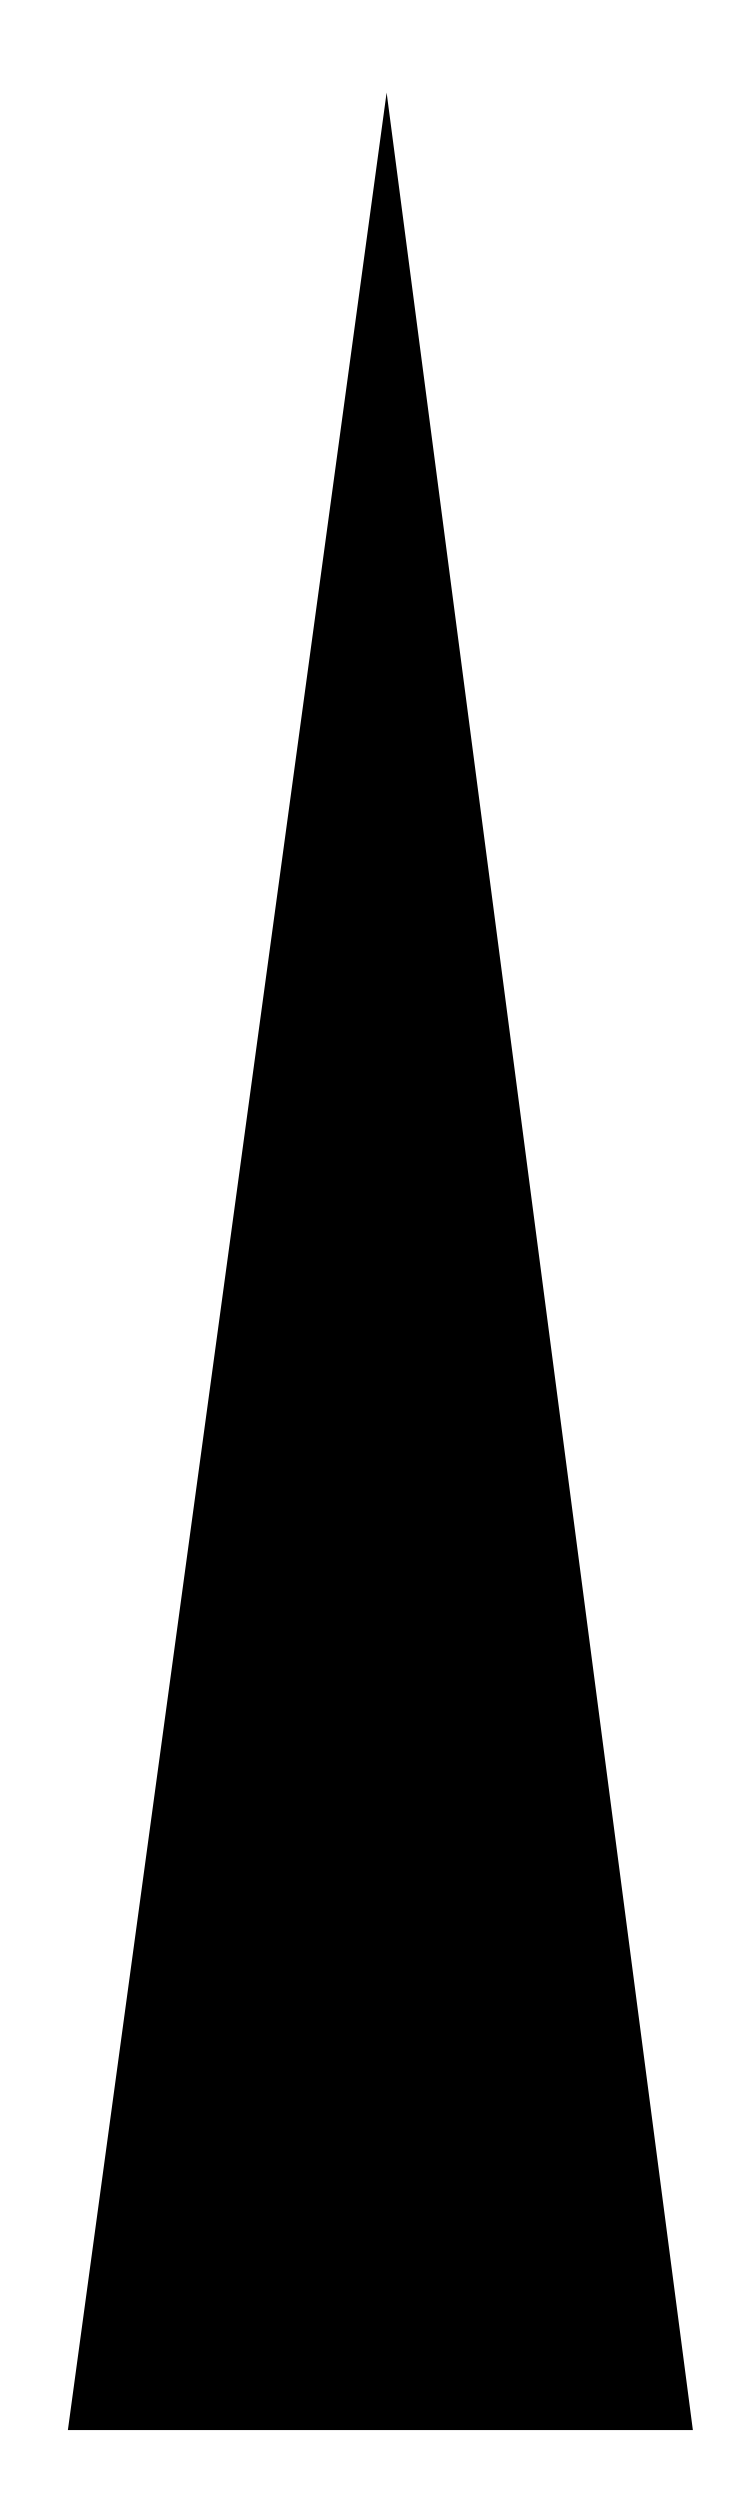
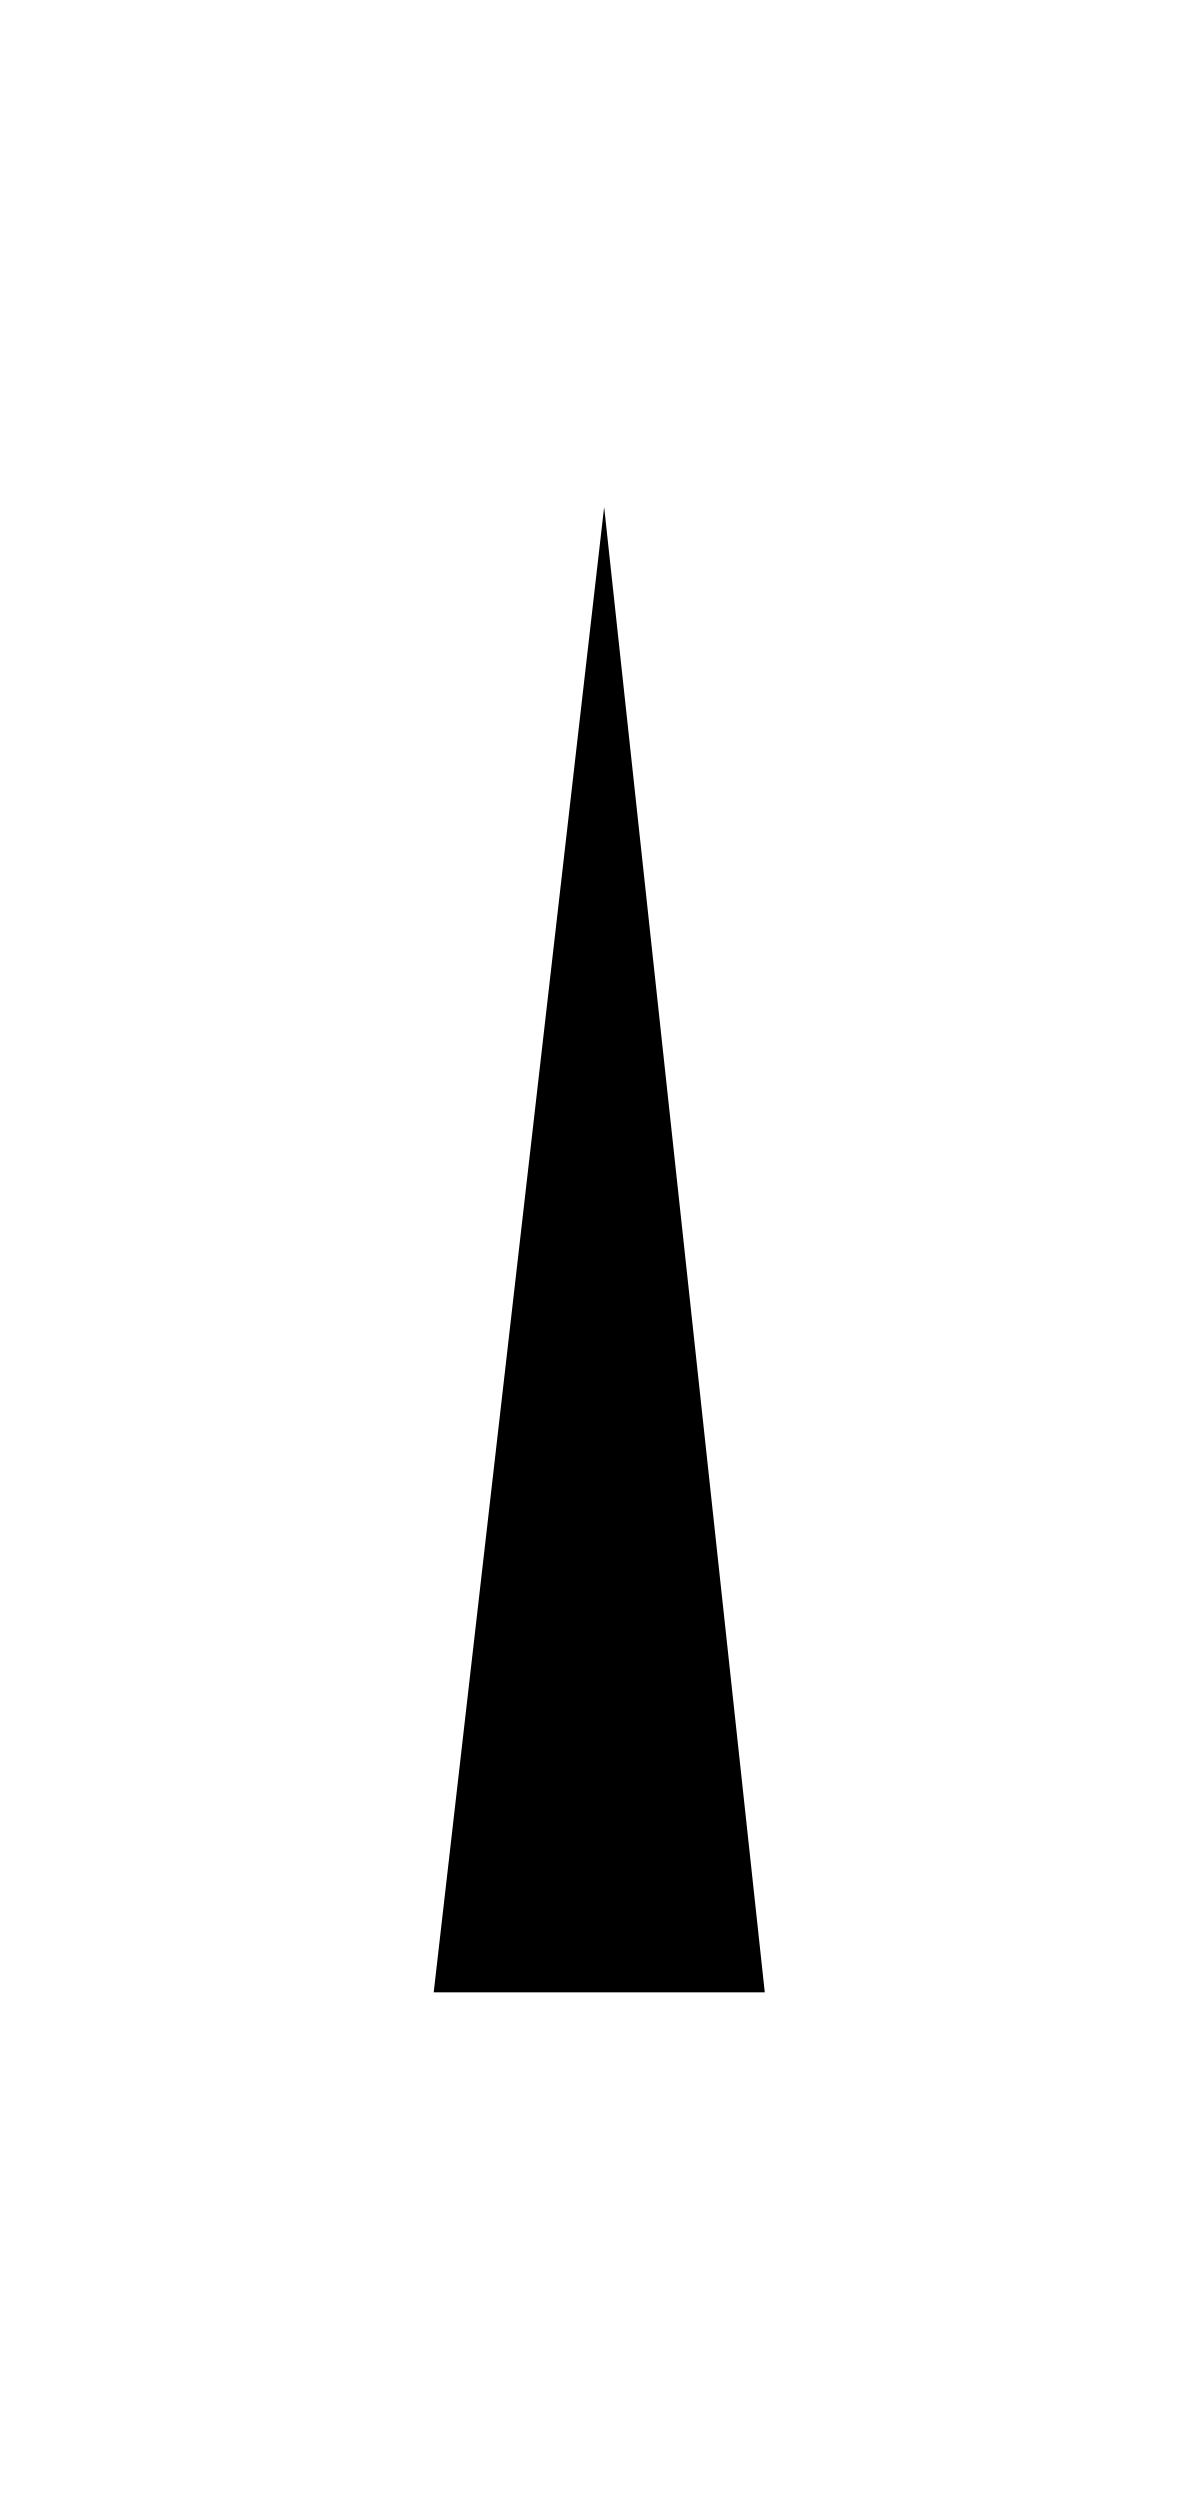
- <svg xmlns="http://www.w3.org/2000/svg" xml:space="preserve" width="300px" height="1000px" version="1.1" style="shape-rendering:geometricPrecision; text-rendering:geometricPrecision; image-rendering:optimizeQuality; fill-rule:evenodd; clip-rule:evenodd" viewBox="0 0 300 1000.01">
+ <svg xmlns="http://www.w3.org/2000/svg" xml:space="preserve" width="261px" height="543px" version="1.1" style="shape-rendering:geometricPrecision; text-rendering:geometricPrecision; image-rendering:optimizeQuality; fill-rule:evenodd; clip-rule:evenodd" viewBox="0 0 261 542.68">
  <defs>
    <style type="text/css">
   
-     .fil0 {fill:black}
+     .fil0 {fill:none}
+     .fil1 {fill:black}
   
  </style>
  </defs>
  <g id="Camada_x0020_1">
-     <polygon class="fil0" points="154.65,37.03 277.15,972.04 27.15,972.04 " />
+     <g id="_2324190918048">
+       <rect class="fil0" x="-0.35" y="-0.07" width="261.01" height="542.68" />
+       <polygon class="fil1" points="131.22,109.96 166.11,432.58 94.2,432.58 " />
+     </g>
  </g>
</svg>
